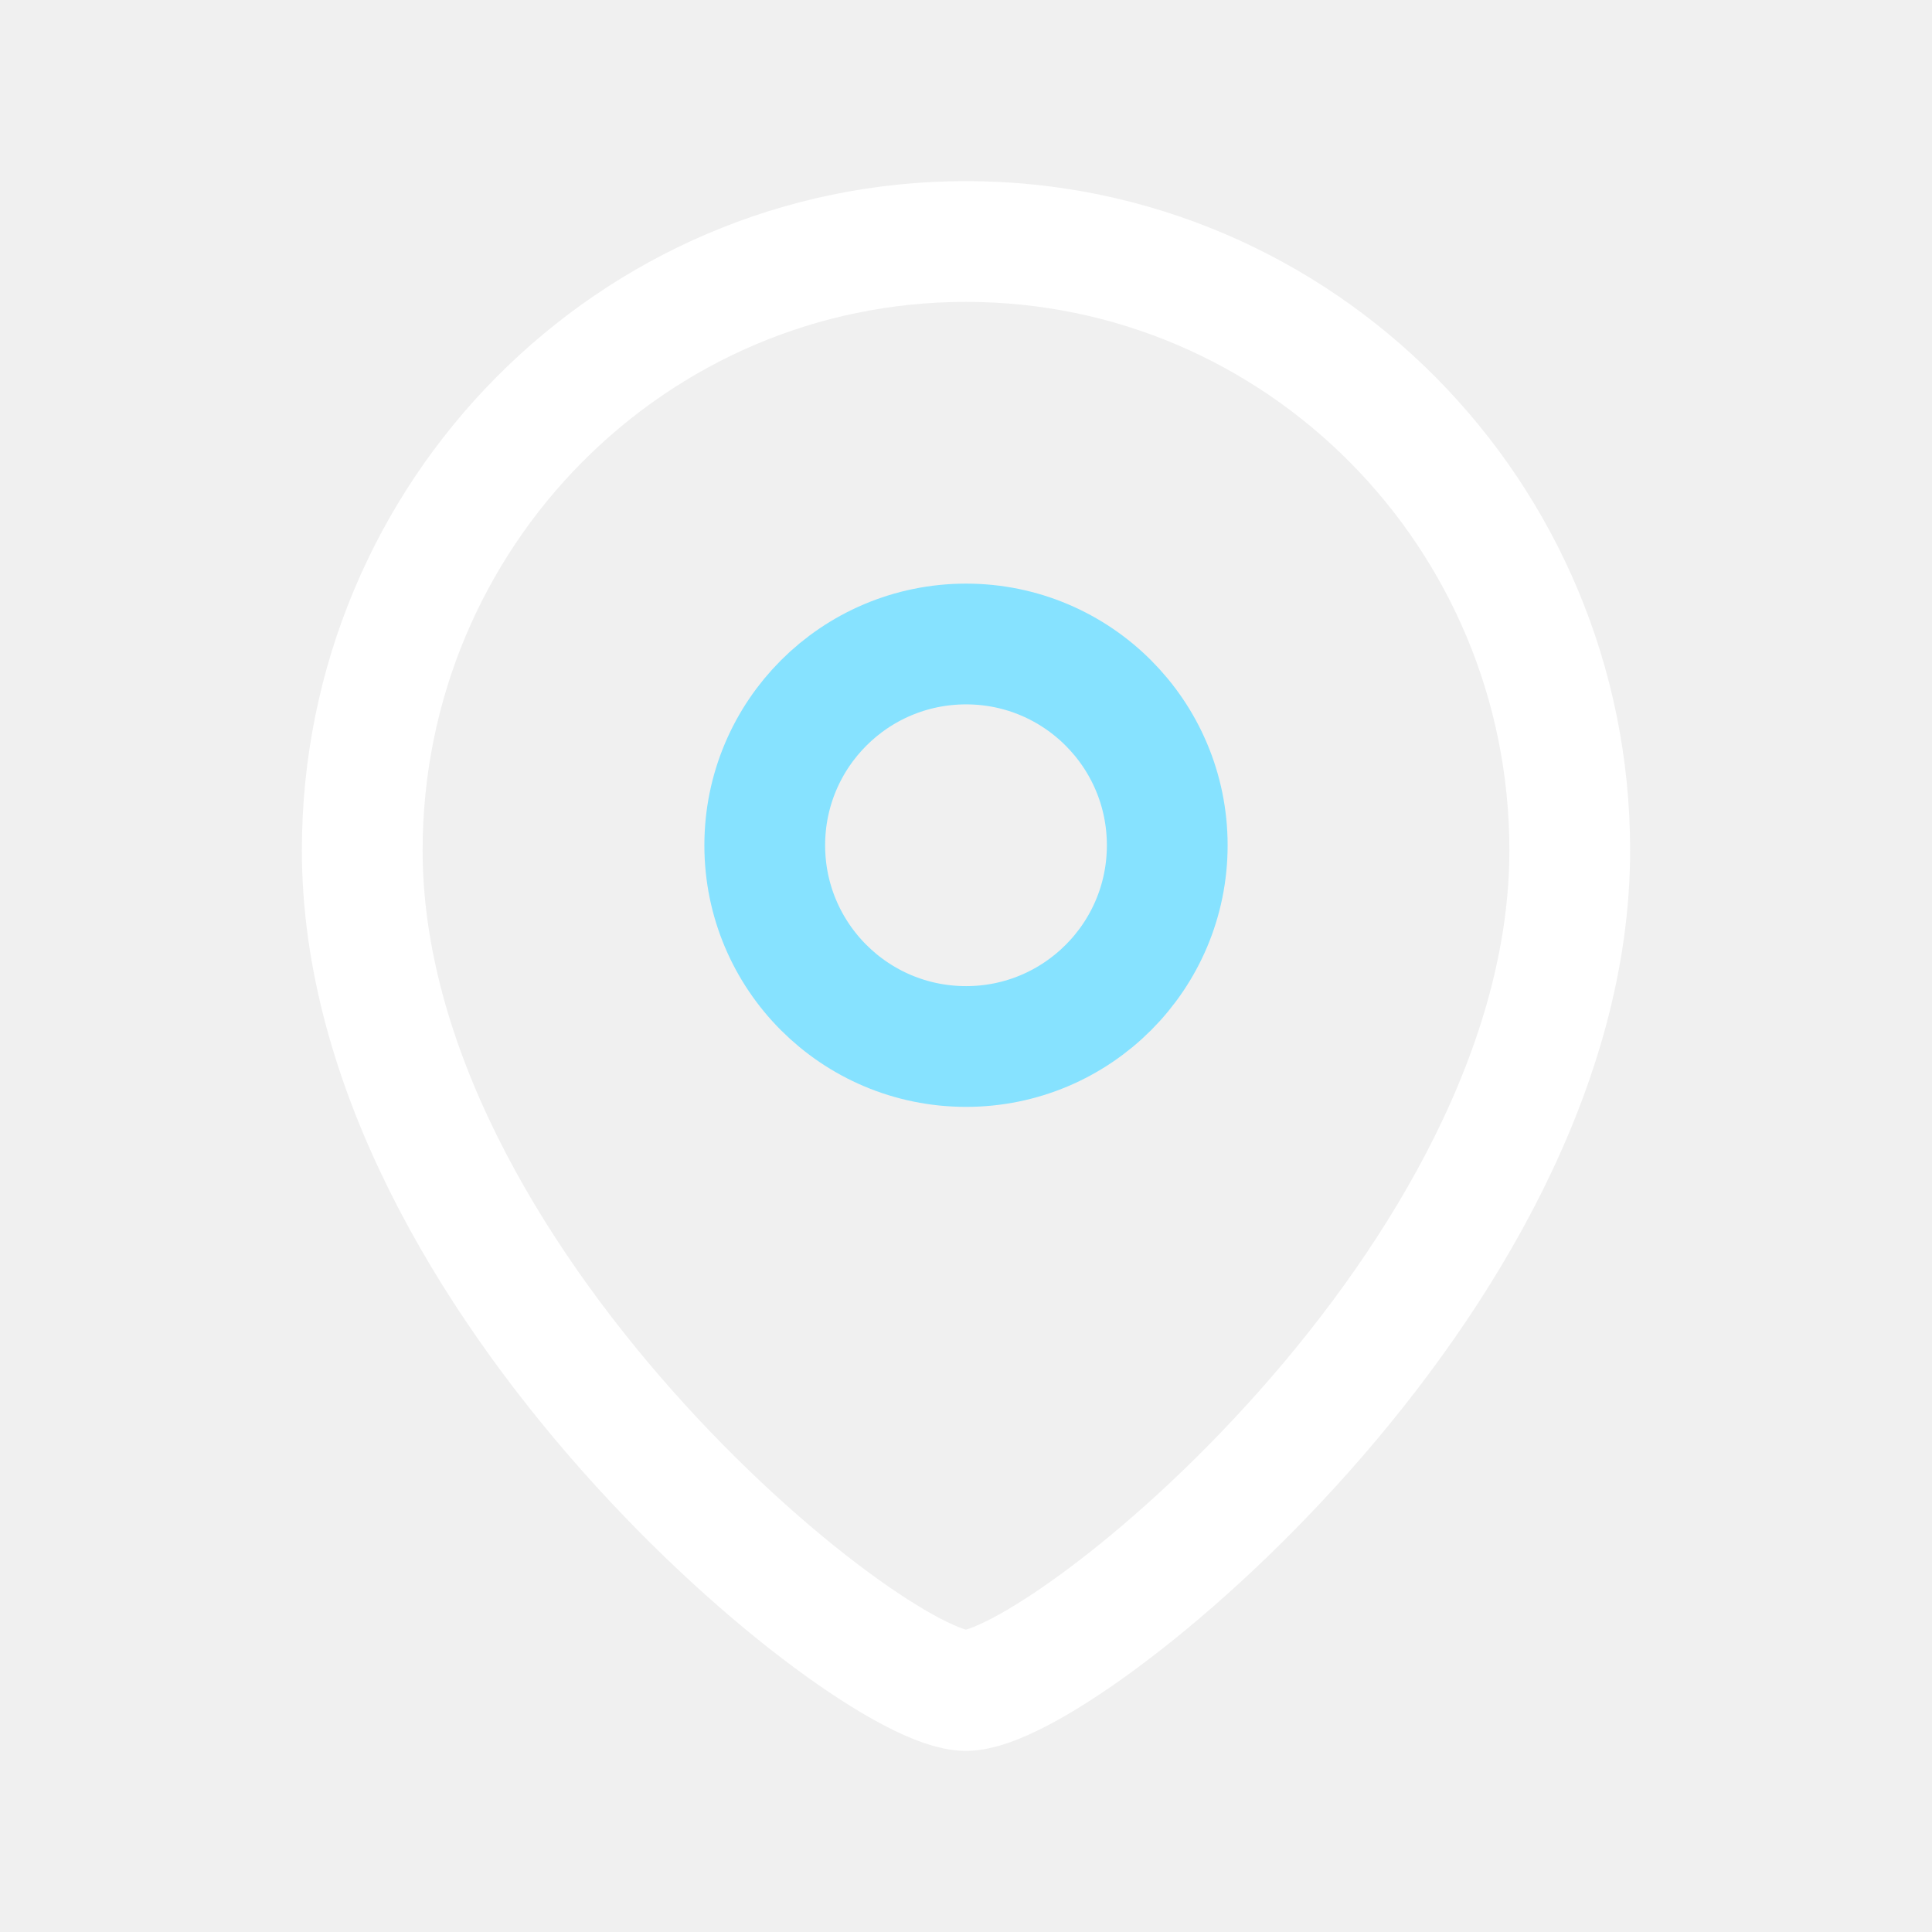
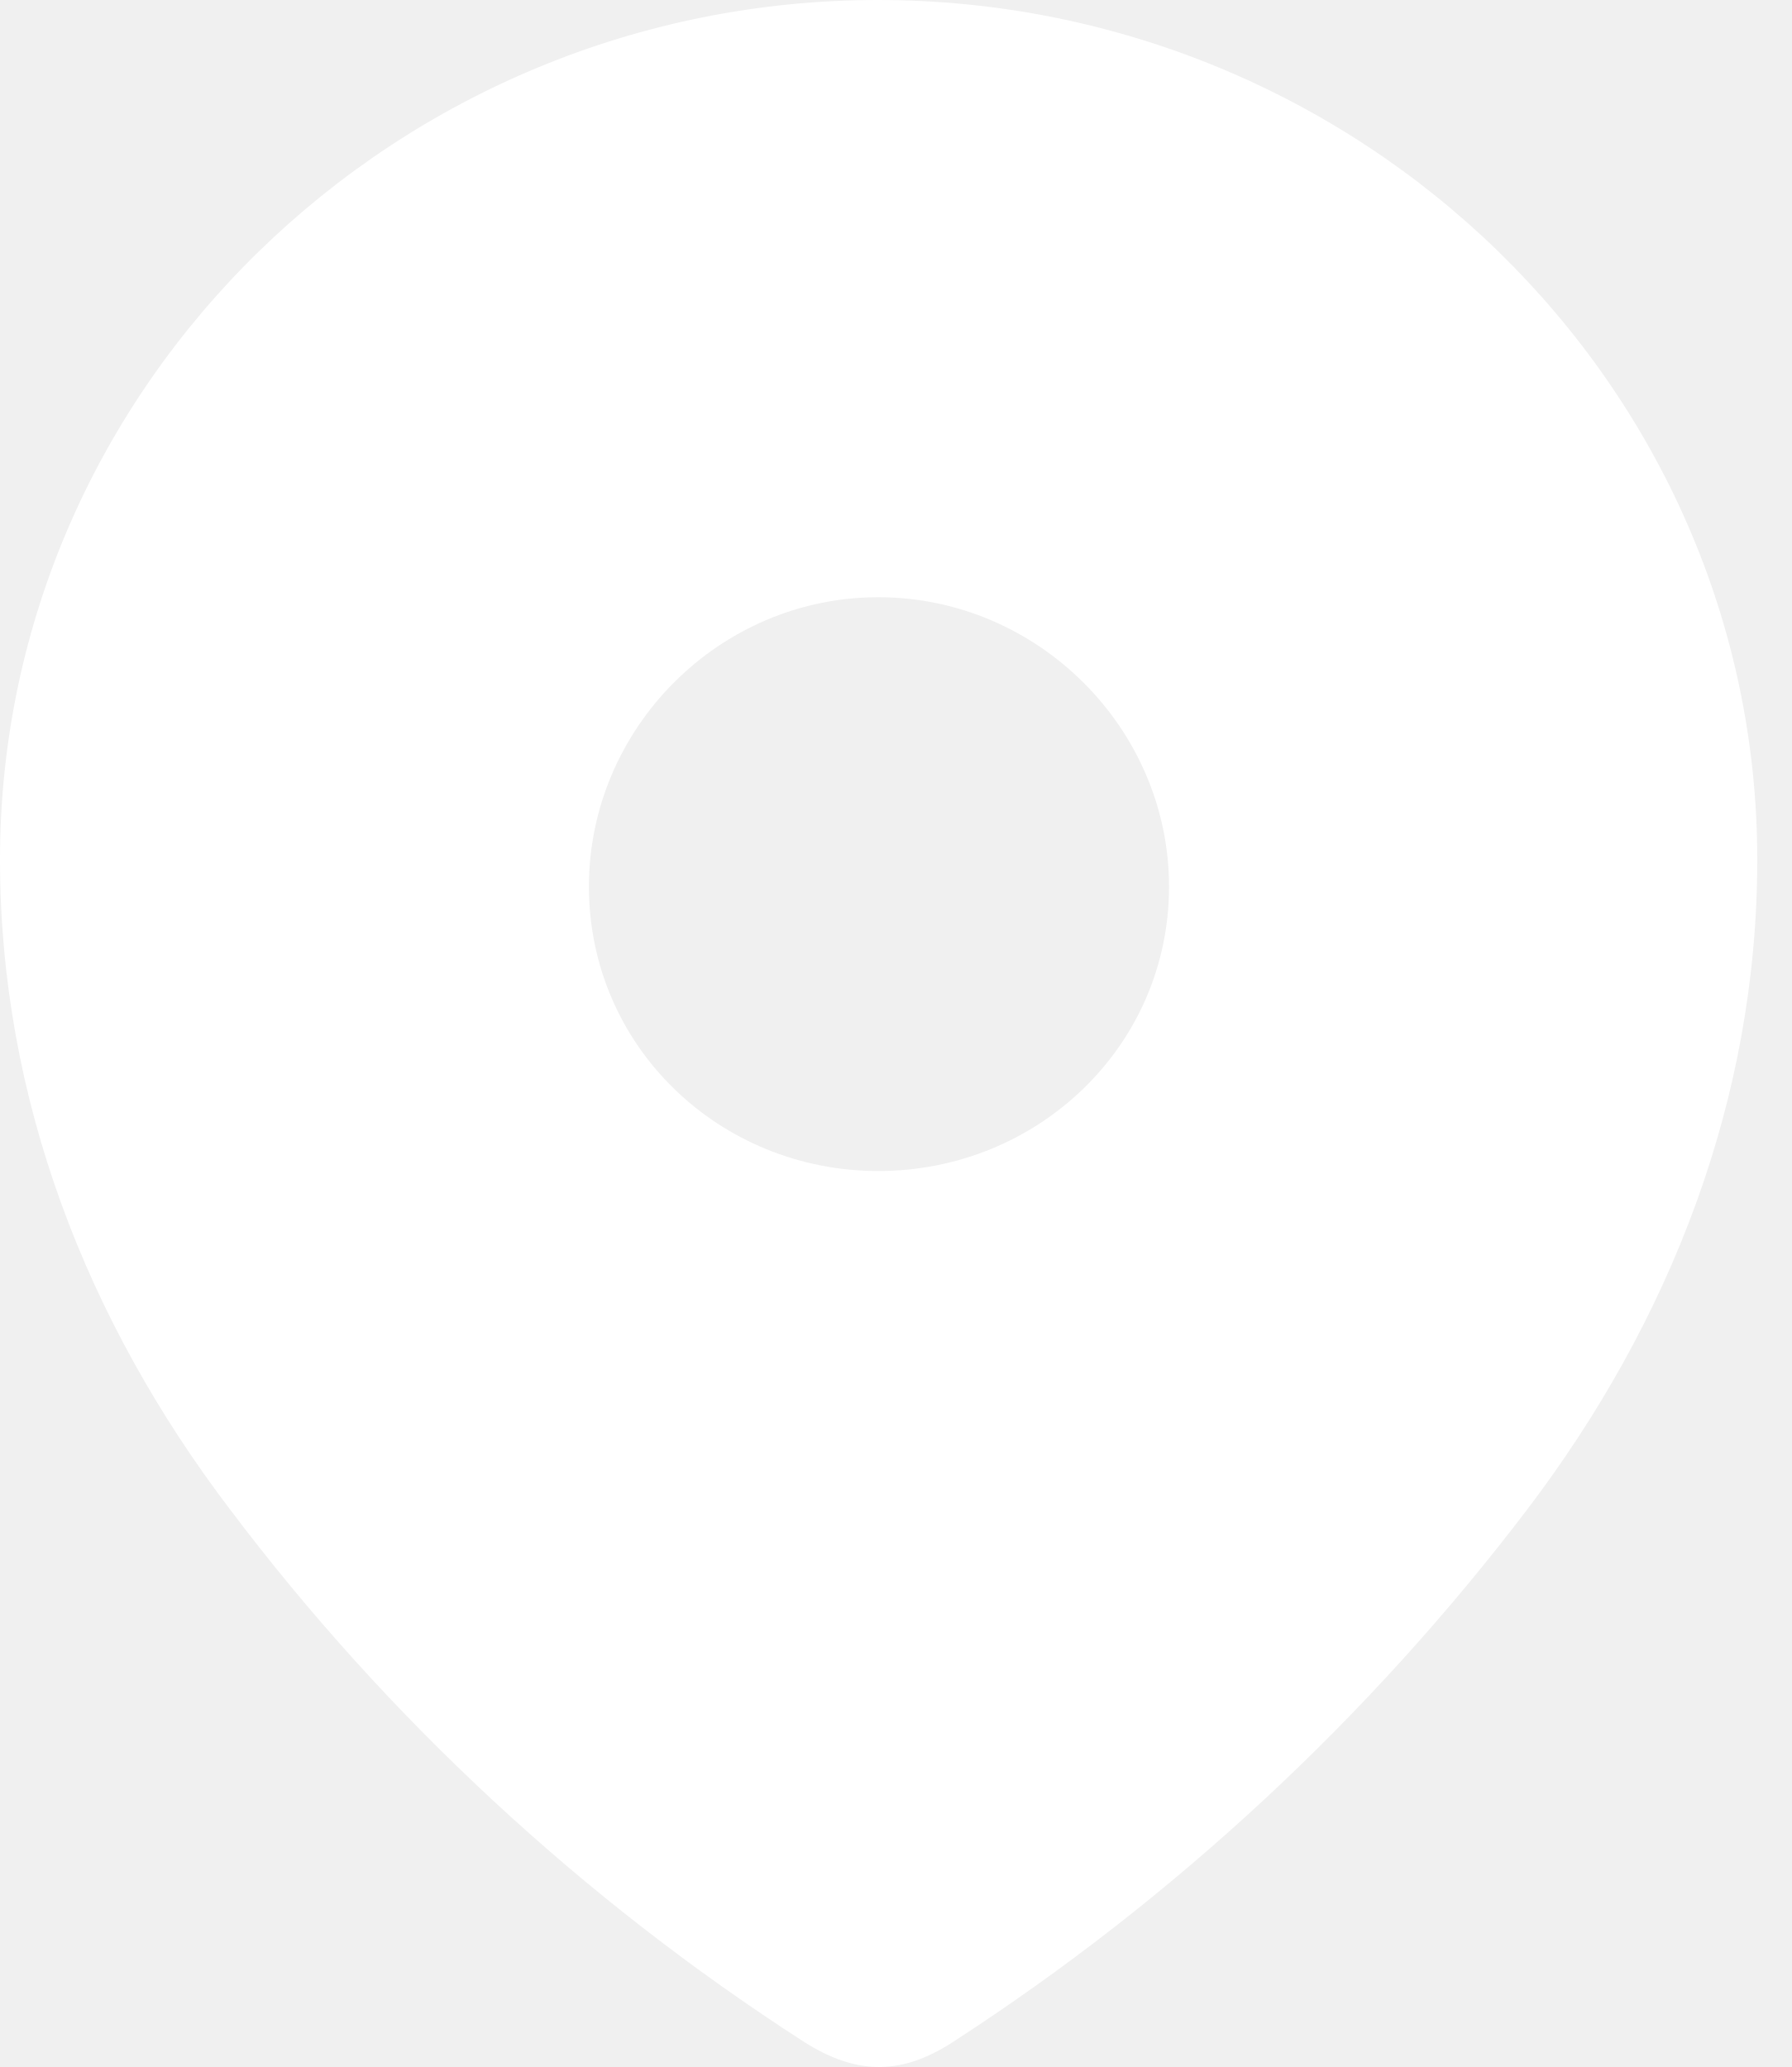
- <svg xmlns="http://www.w3.org/2000/svg" width="24" height="24" viewBox="0 0 24 24" fill="none">
-   <g id="Iconly/Light/Location">
-     <g id="Location">
-       <path id="Stroke 1" fill-rule="evenodd" clip-rule="evenodd" d="M14.5 10.501C14.5 9.119 13.381 8 12.001 8C10.619 8 9.5 9.119 9.5 10.501C9.5 11.881 10.619 13 12.001 13C13.381 13 14.5 11.881 14.5 10.501Z" stroke="#86E2FF" stroke-width="1.5" stroke-linecap="round" stroke-linejoin="round" />
-       <path id="Stroke 3" fill-rule="evenodd" clip-rule="evenodd" d="M11.999 21C10.801 21 4.5 15.898 4.5 10.563C4.5 6.387 7.857 3 11.999 3C16.142 3 19.5 6.387 19.5 10.563C19.5 15.898 13.198 21 11.999 21Z" stroke="white" stroke-width="1.5" stroke-linecap="round" stroke-linejoin="round" />
-     </g>
-   </g>
+ <svg xmlns="http://www.w3.org/2000/svg" width="13" height="15" viewBox="0 0 13 15" fill="none">
+   <path fill-rule="evenodd" clip-rule="evenodd" d="M0 6.238C0 2.788 2.883 0 6.37 0C9.867 0 12.75 2.788 12.75 6.238C12.75 7.977 12.118 9.591 11.077 10.959C9.929 12.468 8.514 13.782 6.921 14.814C6.557 15.053 6.228 15.071 5.828 14.814C4.226 13.782 2.811 12.468 1.673 10.959C0.631 9.591 0 7.977 0 6.238ZM4.273 6.434C4.273 7.59 5.216 8.498 6.373 8.498C7.53 8.498 8.482 7.59 8.482 6.434C8.482 5.287 7.53 4.334 6.373 4.334C5.216 4.334 4.273 5.287 4.273 6.434Z" fill="white" />
</svg>
